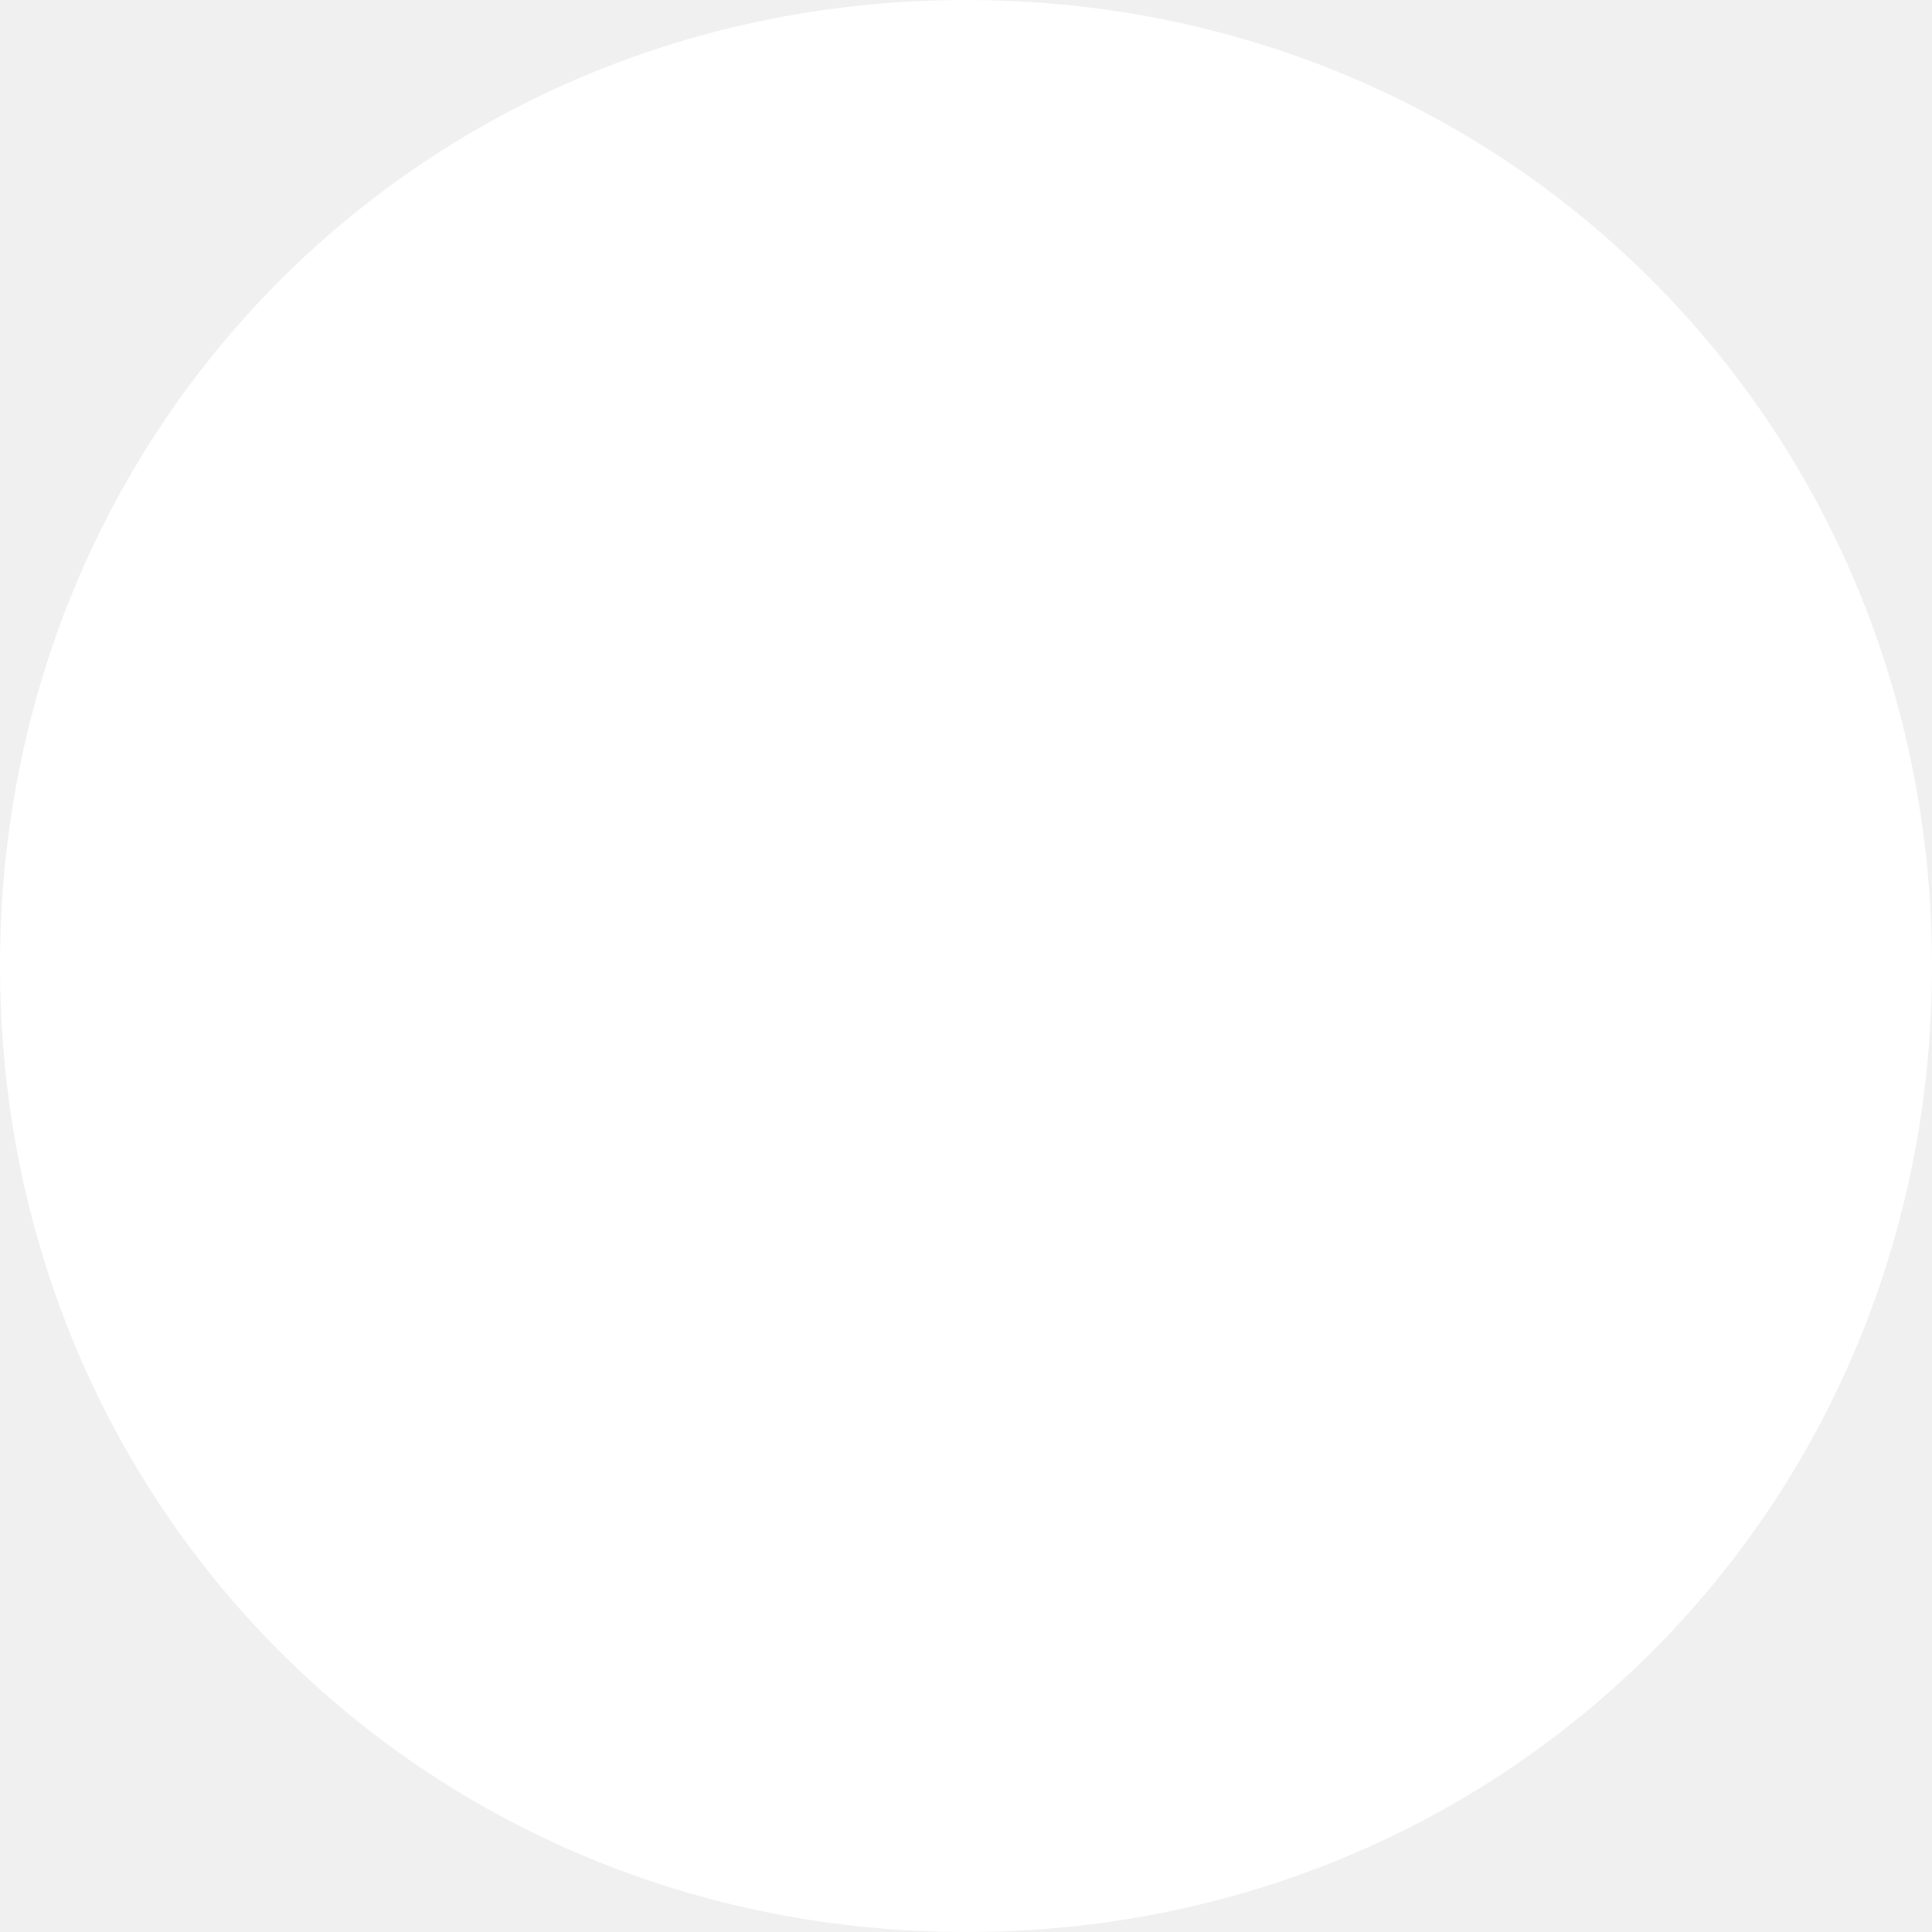
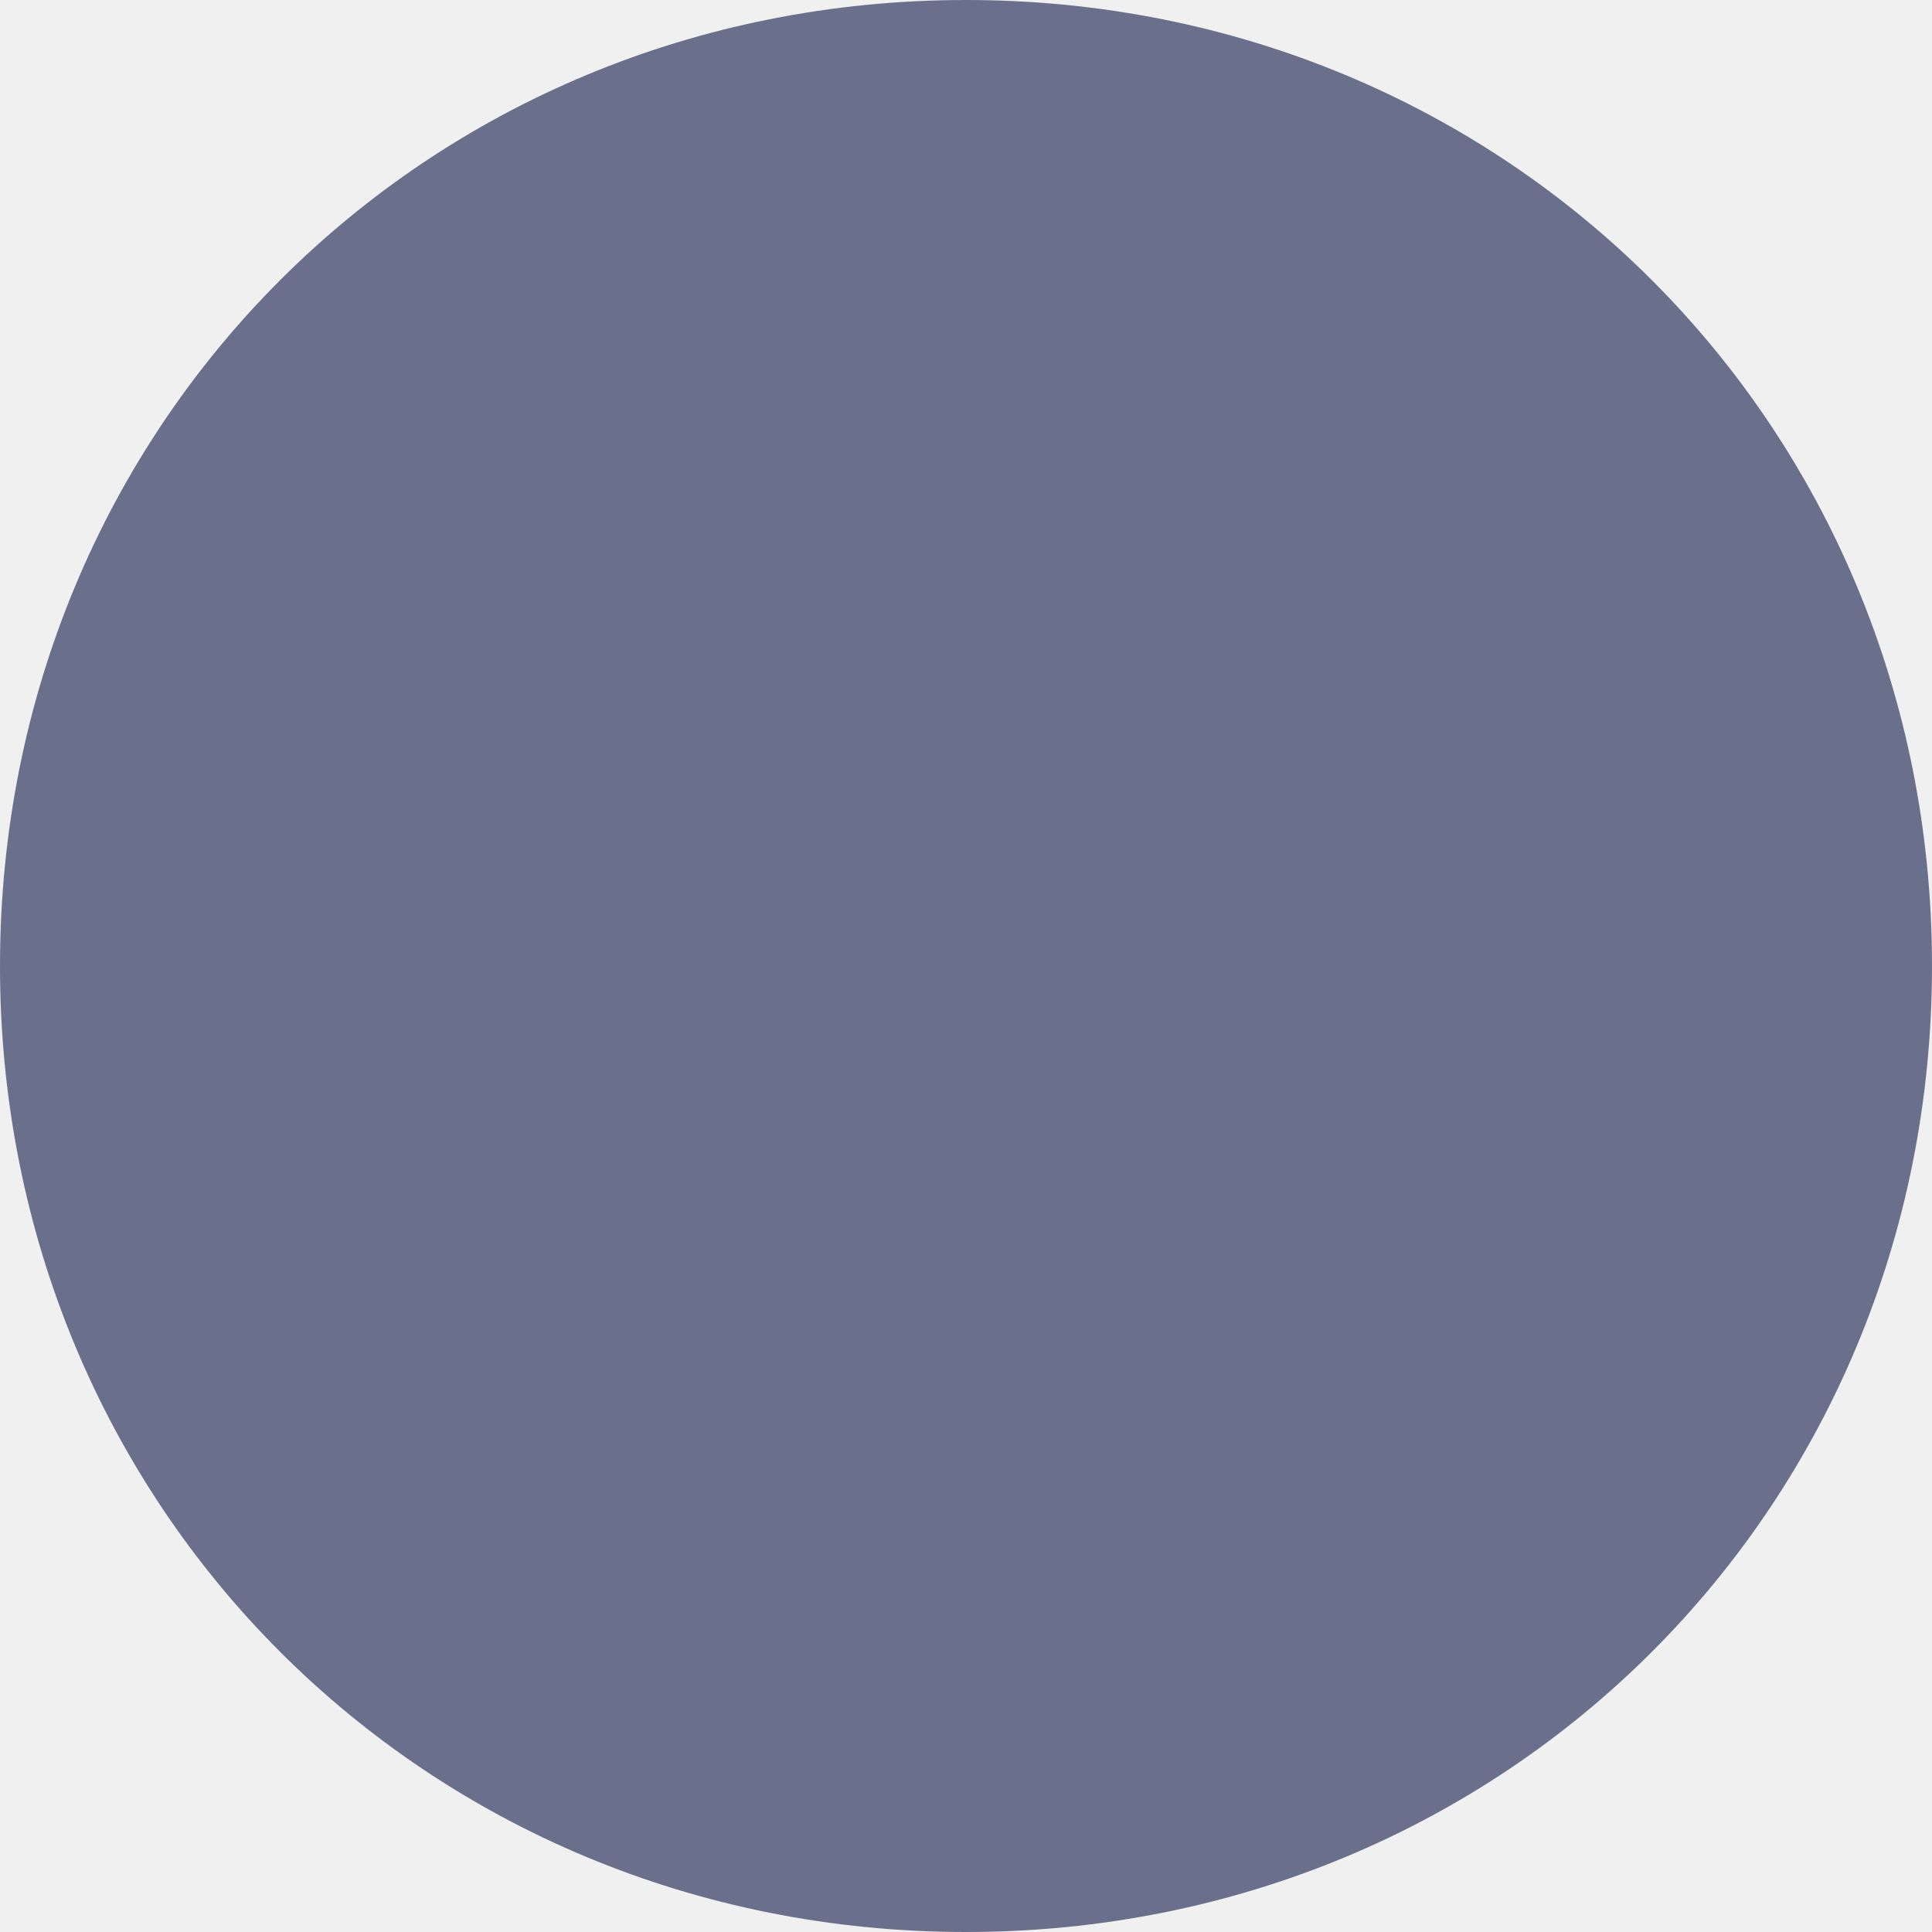
- <svg xmlns="http://www.w3.org/2000/svg" version="1.1" width="95px" height="95px">
-   <g transform="matrix(1 0 0 1 -1821 -348 )">
-     <path d="M 1868.5 348  C 1895.1 348  1916 368.9  1916 395.5  C 1916 422.1  1895.1 443  1868.5 443  C 1841.9 443  1821 422.1  1821 395.5  C 1821 368.9  1841.9 348  1868.5 348  Z " fill-rule="nonzero" fill="#ffffff" stroke="none" />
+ <svg xmlns="http://www.w3.org/2000/svg" version="1.1" width="10px" height="10px">
+   <g transform="matrix(1 0 0 1 -1756 -431 )">
+     <path d="M 1761 431  C 1763.8 431  1766 433.2  1766 436  C 1766 438.8  1763.8 441  1761 441  C 1758.2 441  1756 438.8  1756 436  C 1756 433.2  1758.2 431  1761 431  Z " fill-rule="nonzero" fill="#6a708c" stroke="none" />
  </g>
</svg>
